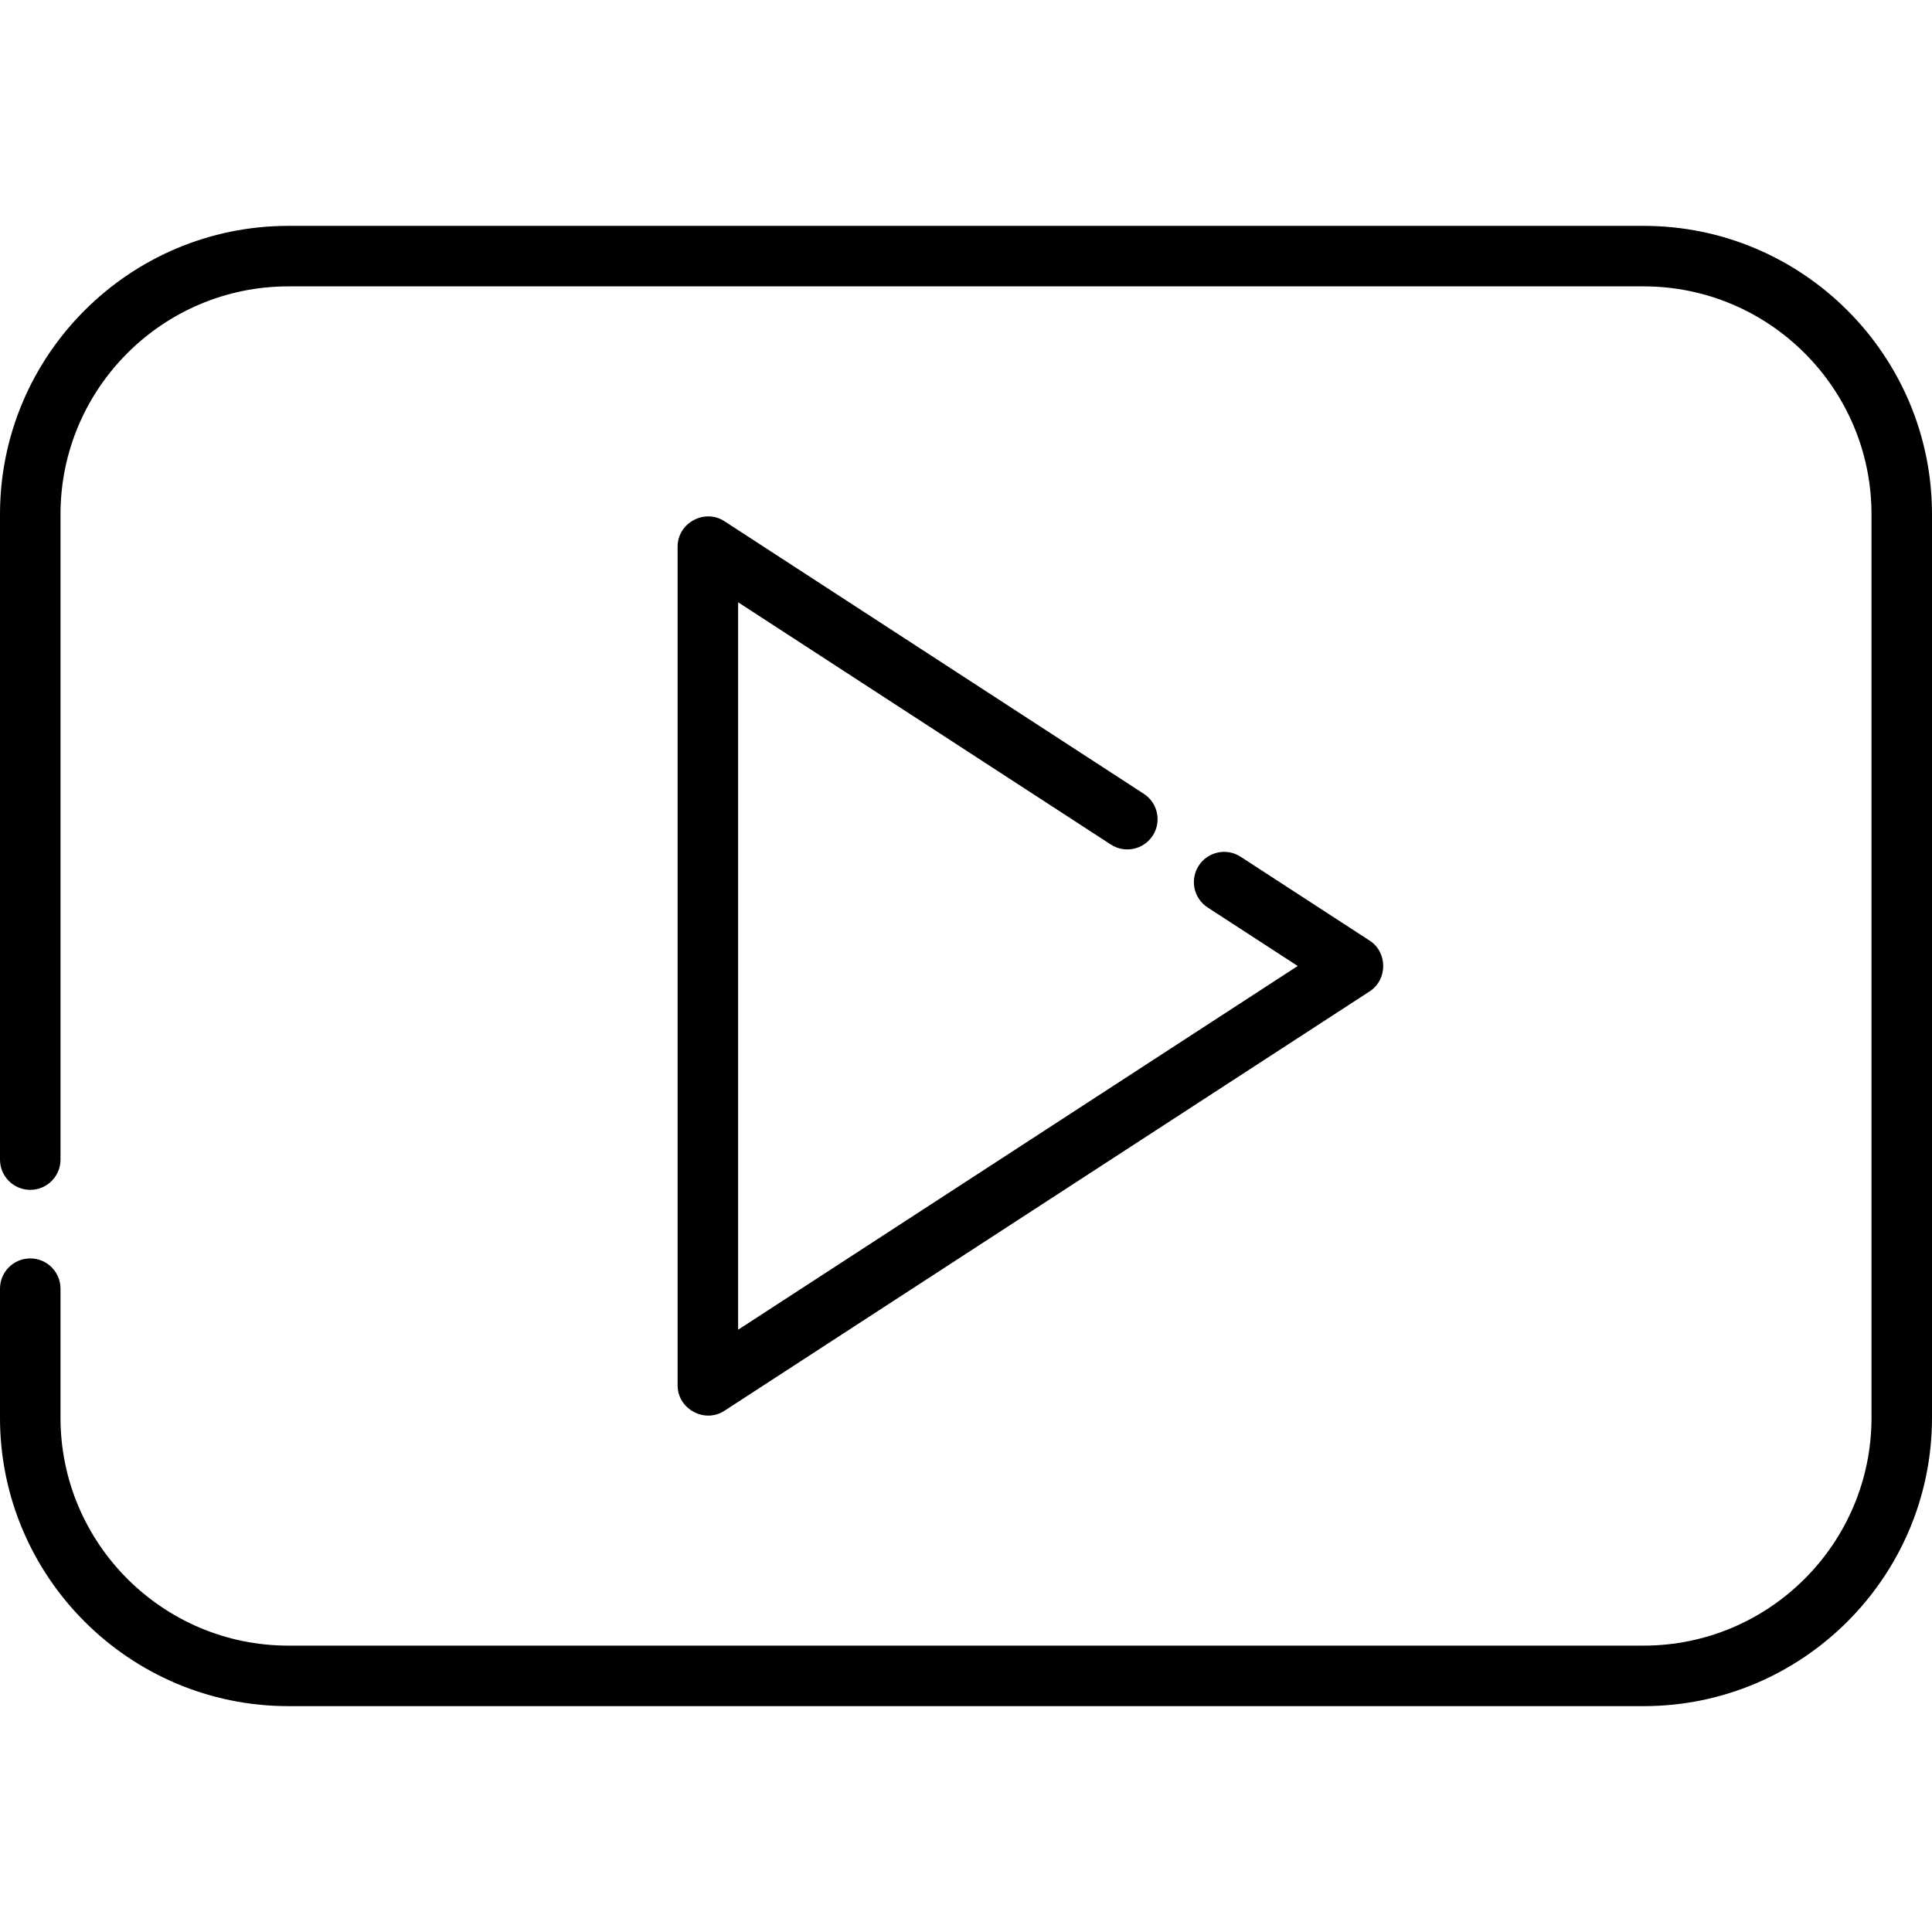
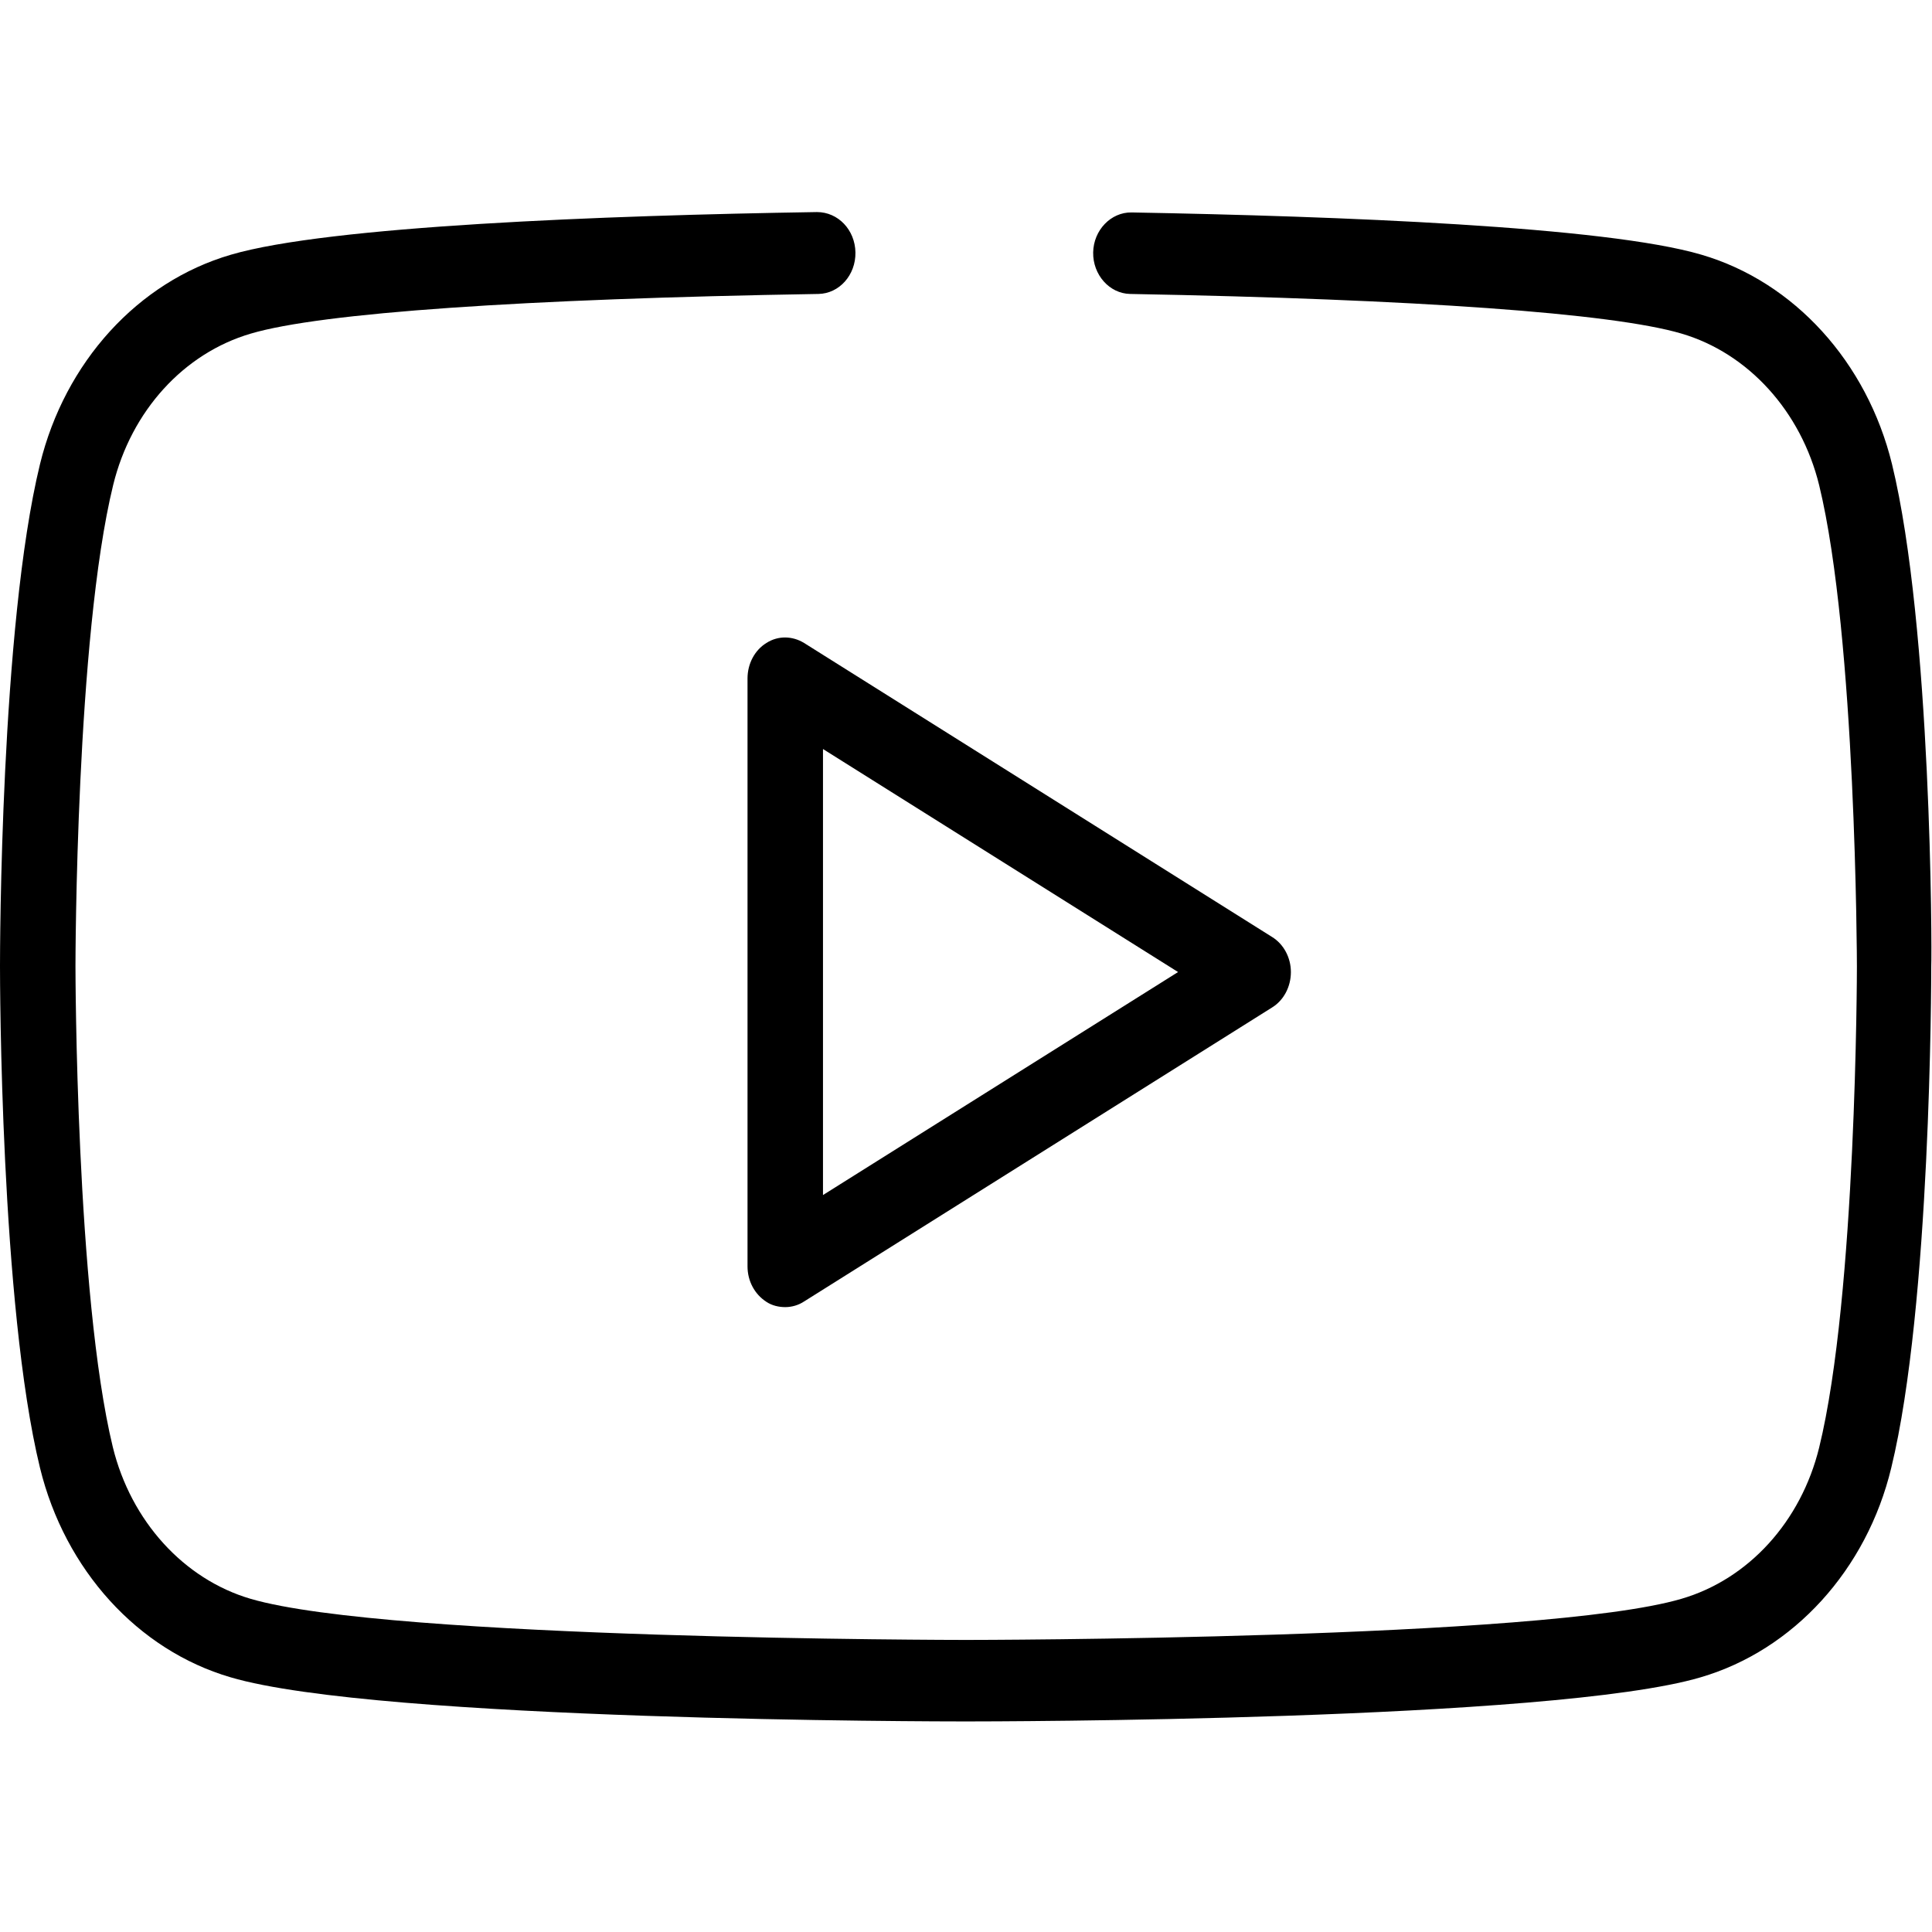
- <svg xmlns="http://www.w3.org/2000/svg" version="1.1" id="Layer_1" x="0px" y="0px" viewBox="0 0 512 512" style="enable-background:new 0 0 512 512;" xml:space="preserve">
-   <g>
-     <g>
-       <path d="M435.574,59.858H76.426C34.285,59.858,0,94.143,0,136.284v171.023c0,4.427,3.589,8.017,8.017,8.017    c4.427,0,8.017-3.589,8.017-8.017V136.284c0-33.3,27.092-60.393,60.393-60.393h359.148c33.3,0,60.393,27.092,60.393,60.393    v239.432c0,33.3-27.092,60.393-60.393,60.393H76.426c-33.3,0-60.393-27.092-60.393-60.393v-34.205    c0-4.427-3.589-8.017-8.017-8.017c-4.427,0-8.017,3.589-8.017,8.017v34.205c0,42.141,34.285,76.426,76.426,76.426h359.148    c42.141,0,76.426-34.285,76.426-76.426V136.284C512,94.143,477.715,59.858,435.574,59.858z" />
-     </g>
-   </g>
-   <g>
-     <g>
-       <path d="M362.982,249.278l-34.205-22.233c-3.712-2.412-8.677-1.359-11.091,2.353c-2.412,3.712-1.36,8.677,2.353,11.091    l23.864,15.511l-148.296,96.394V159.607l98.779,64.206c3.711,2.411,8.678,1.359,11.09-2.353c2.414-3.712,1.36-8.677-2.353-11.091    l-111.165-72.256c-5.24-3.407-12.384,0.491-12.384,6.721v222.33c0,6.226,7.142,10.131,12.385,6.721l171.023-111.165    C367.761,259.615,367.76,252.385,362.982,249.278z" />
-     </g>
-   </g>
-   <g>
- </g>
-   <g>
- </g>
-   <g>
- </g>
-   <g>
- </g>
-   <g>
- </g>
-   <g>
- </g>
-   <g>
- </g>
-   <g>
- </g>
-   <g>
- </g>
-   <g>
- </g>
-   <g>
- </g>
-   <g>
- </g>
-   <g>
- </g>
-   <g>
- </g>
-   <g>
- </g>
+ <svg xmlns="http://www.w3.org/2000/svg" enable-background="new 0 0 512 512" version="1.1" viewBox="0 0 512 512" xml:space="preserve">
+   <path d="m501.4 123c-6.6-27-25.9-48.3-50.5-55.5-25.4-7.5-96.1-10.2-151-11.2-5.5-0.1-10.1 4.7-10.2 10.6s4.3 10.9 9.8 11c76 1.4 127.8 5.1 146.1 10.5 17.7 5.2 31.7 20.6 36.5 40.2 9.8 40.3 10 126.6 10 127.5s-0.1 87.1-10 127.5c-4.8 19.6-18.7 34.9-36.5 40.1-36.6 10.8-188.1 10.9-189.6 10.9s-152.9-0.1-189.6-10.9c-17.7-5.2-31.7-20.6-36.5-40.2-9.8-40.4-9.9-126.6-9.9-127.5s0.1-87.1 10-127.5c4.8-19.6 18.7-34.9 36.5-40.1 18.6-5.5 72.1-9.2 150.4-10.5 5.5-0.1 9.9-5 9.8-11s-4.6-10.7-10.2-10.7c-56.6 0.9-129.4 3.7-155.3 11.3-24.7 7.2-44 28.5-50.6 55.5-10.5 43.1-10.6 129.3-10.6 133s0.1 89.9 10.6 133c6.6 27 25.9 48.3 50.5 55.5 39.2 11.6 188.5 11.7 194.8 11.7s155.6-0.1 194.8-11.7c24.6-7.2 44-28.5 50.5-55.5 10.5-43.1 10.6-129.3 10.6-133 0.2-3.7 0.1-89.9-10.4-133z" />
+   <path d="m337.1 248.3l-124-77.9c-3.1-1.9-6.9-2-10 0-3.1 1.9-5 5.5-5 9.4v155.8c0 3.9 1.9 7.4 5 9.4 1.5 1 3.3 1.4 5 1.4s3.5-0.5 5-1.5l124-77.9c3.1-1.9 5-5.5 5-9.4 0-3.8-1.9-7.4-5-9.3zm-119 68.4v-118.2l94.1 59.1-94.1 59.1z" />
</svg>
